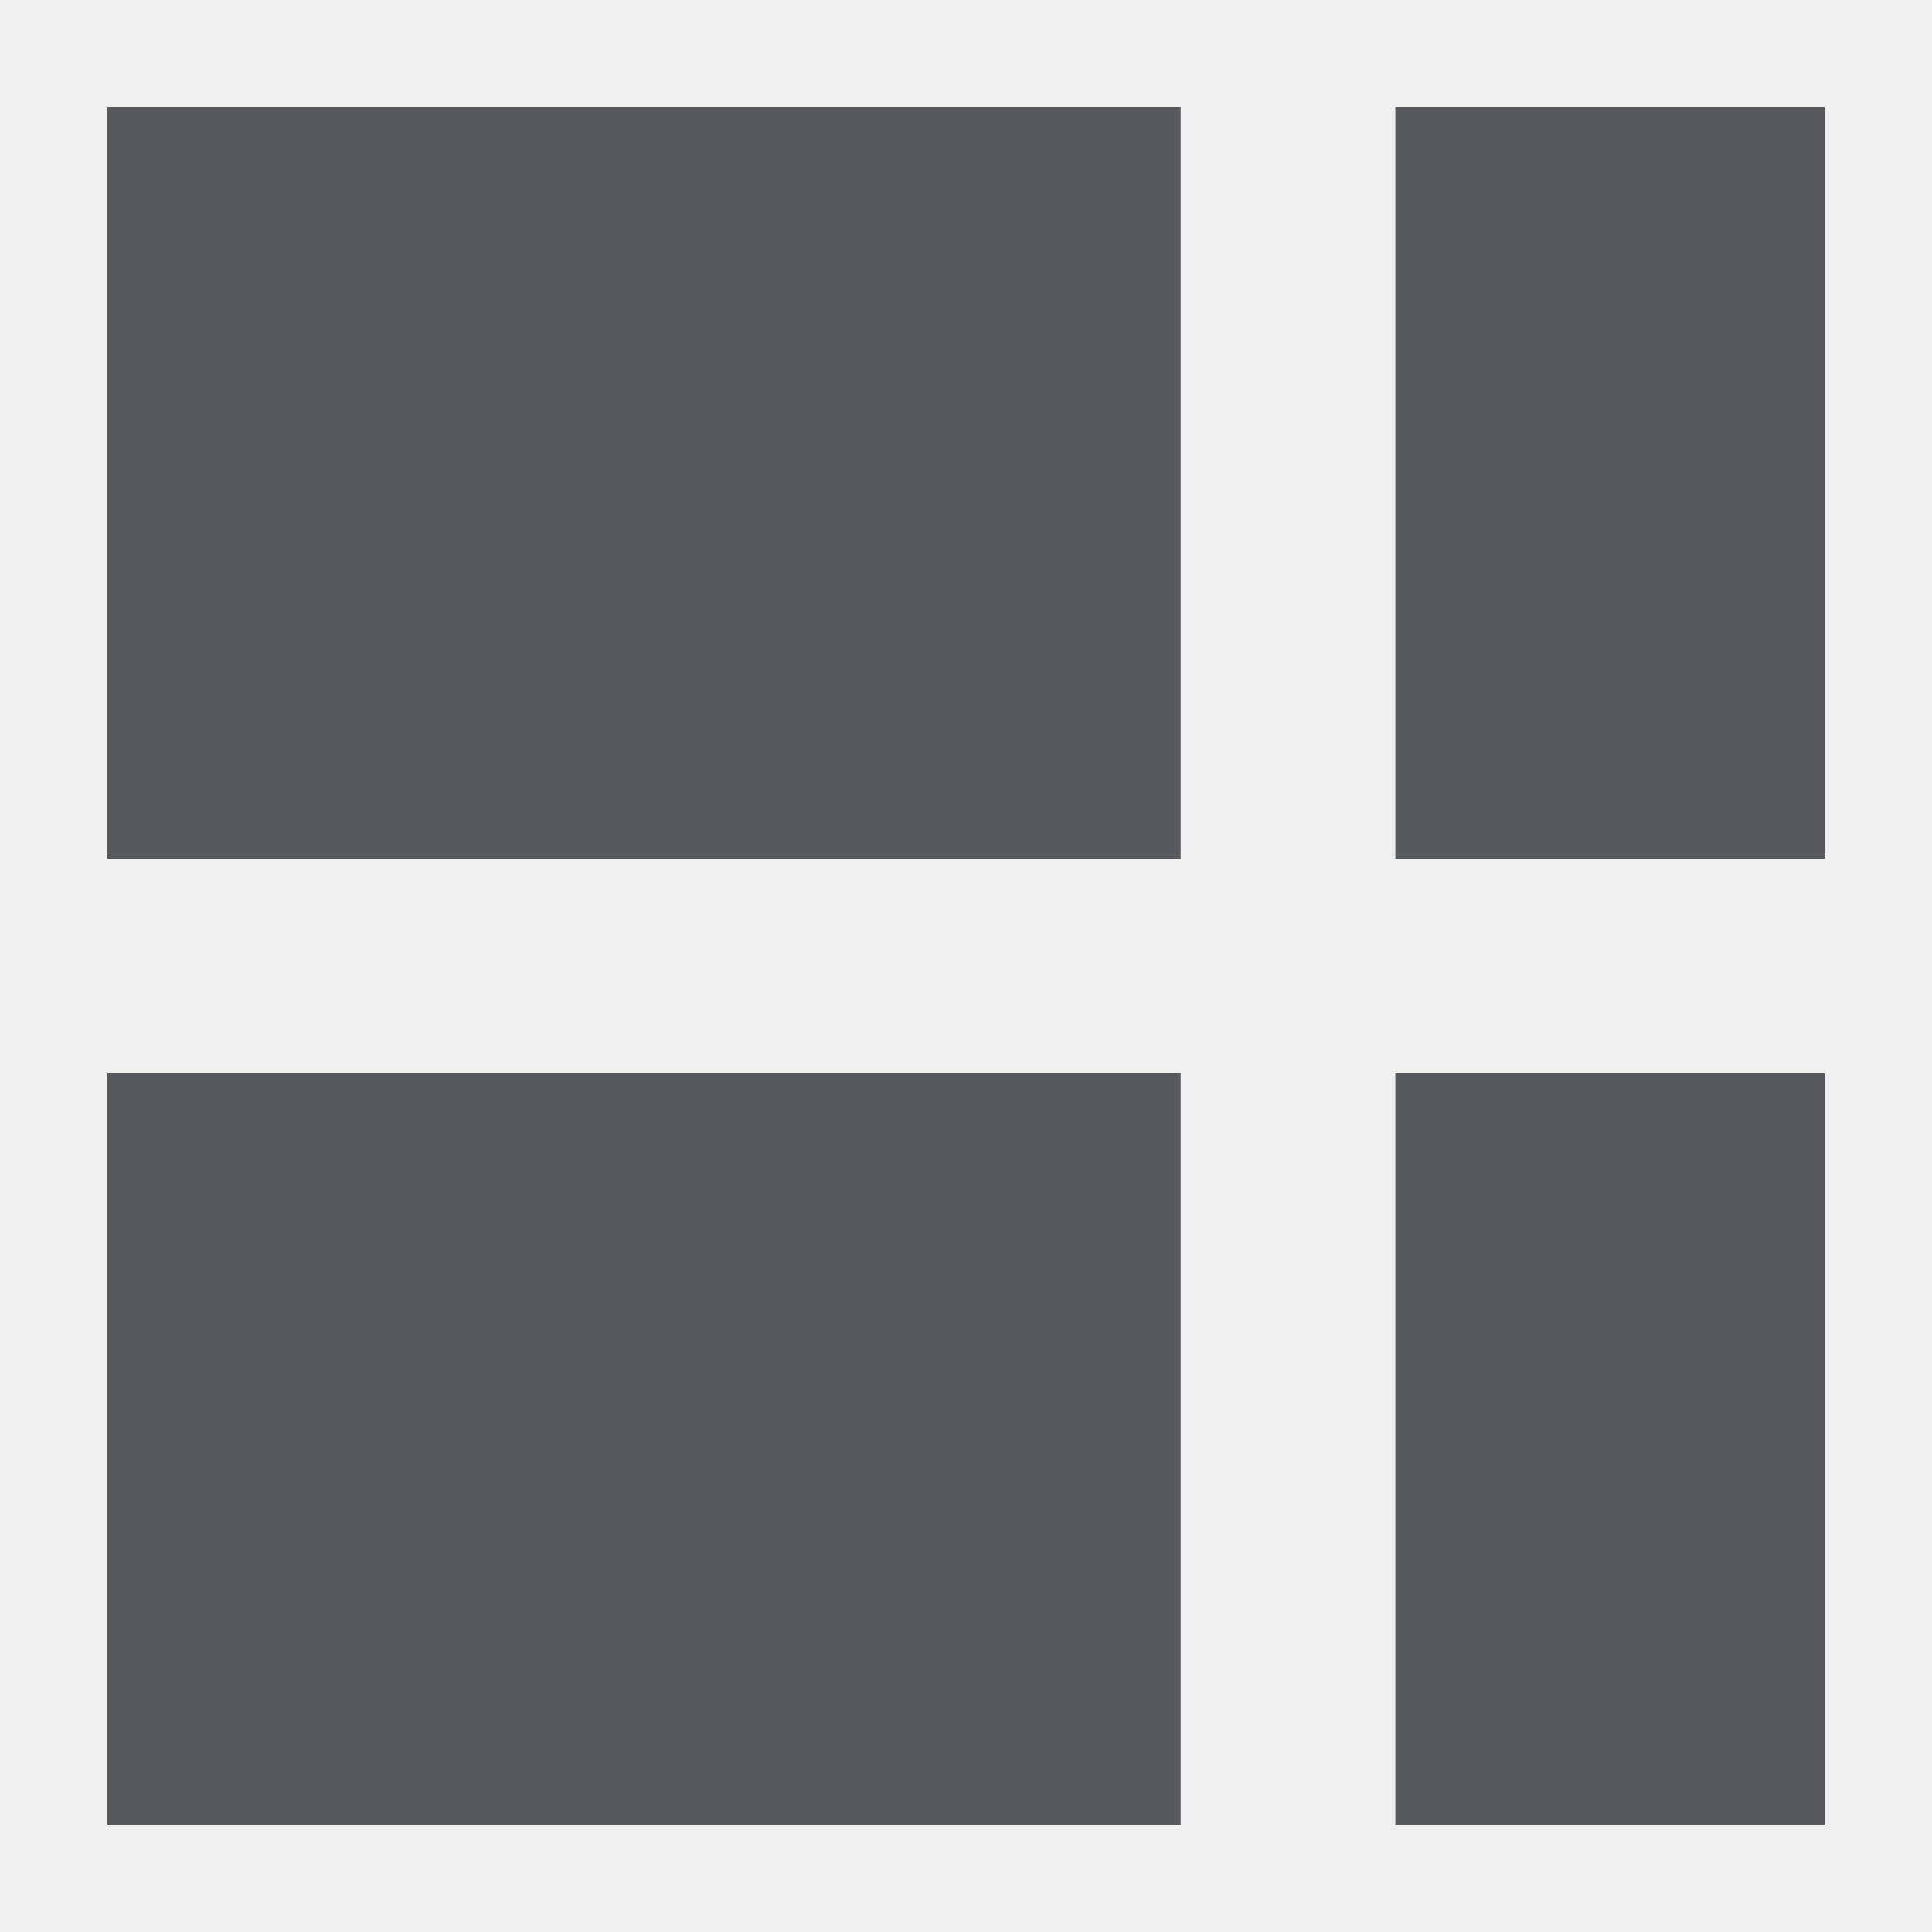
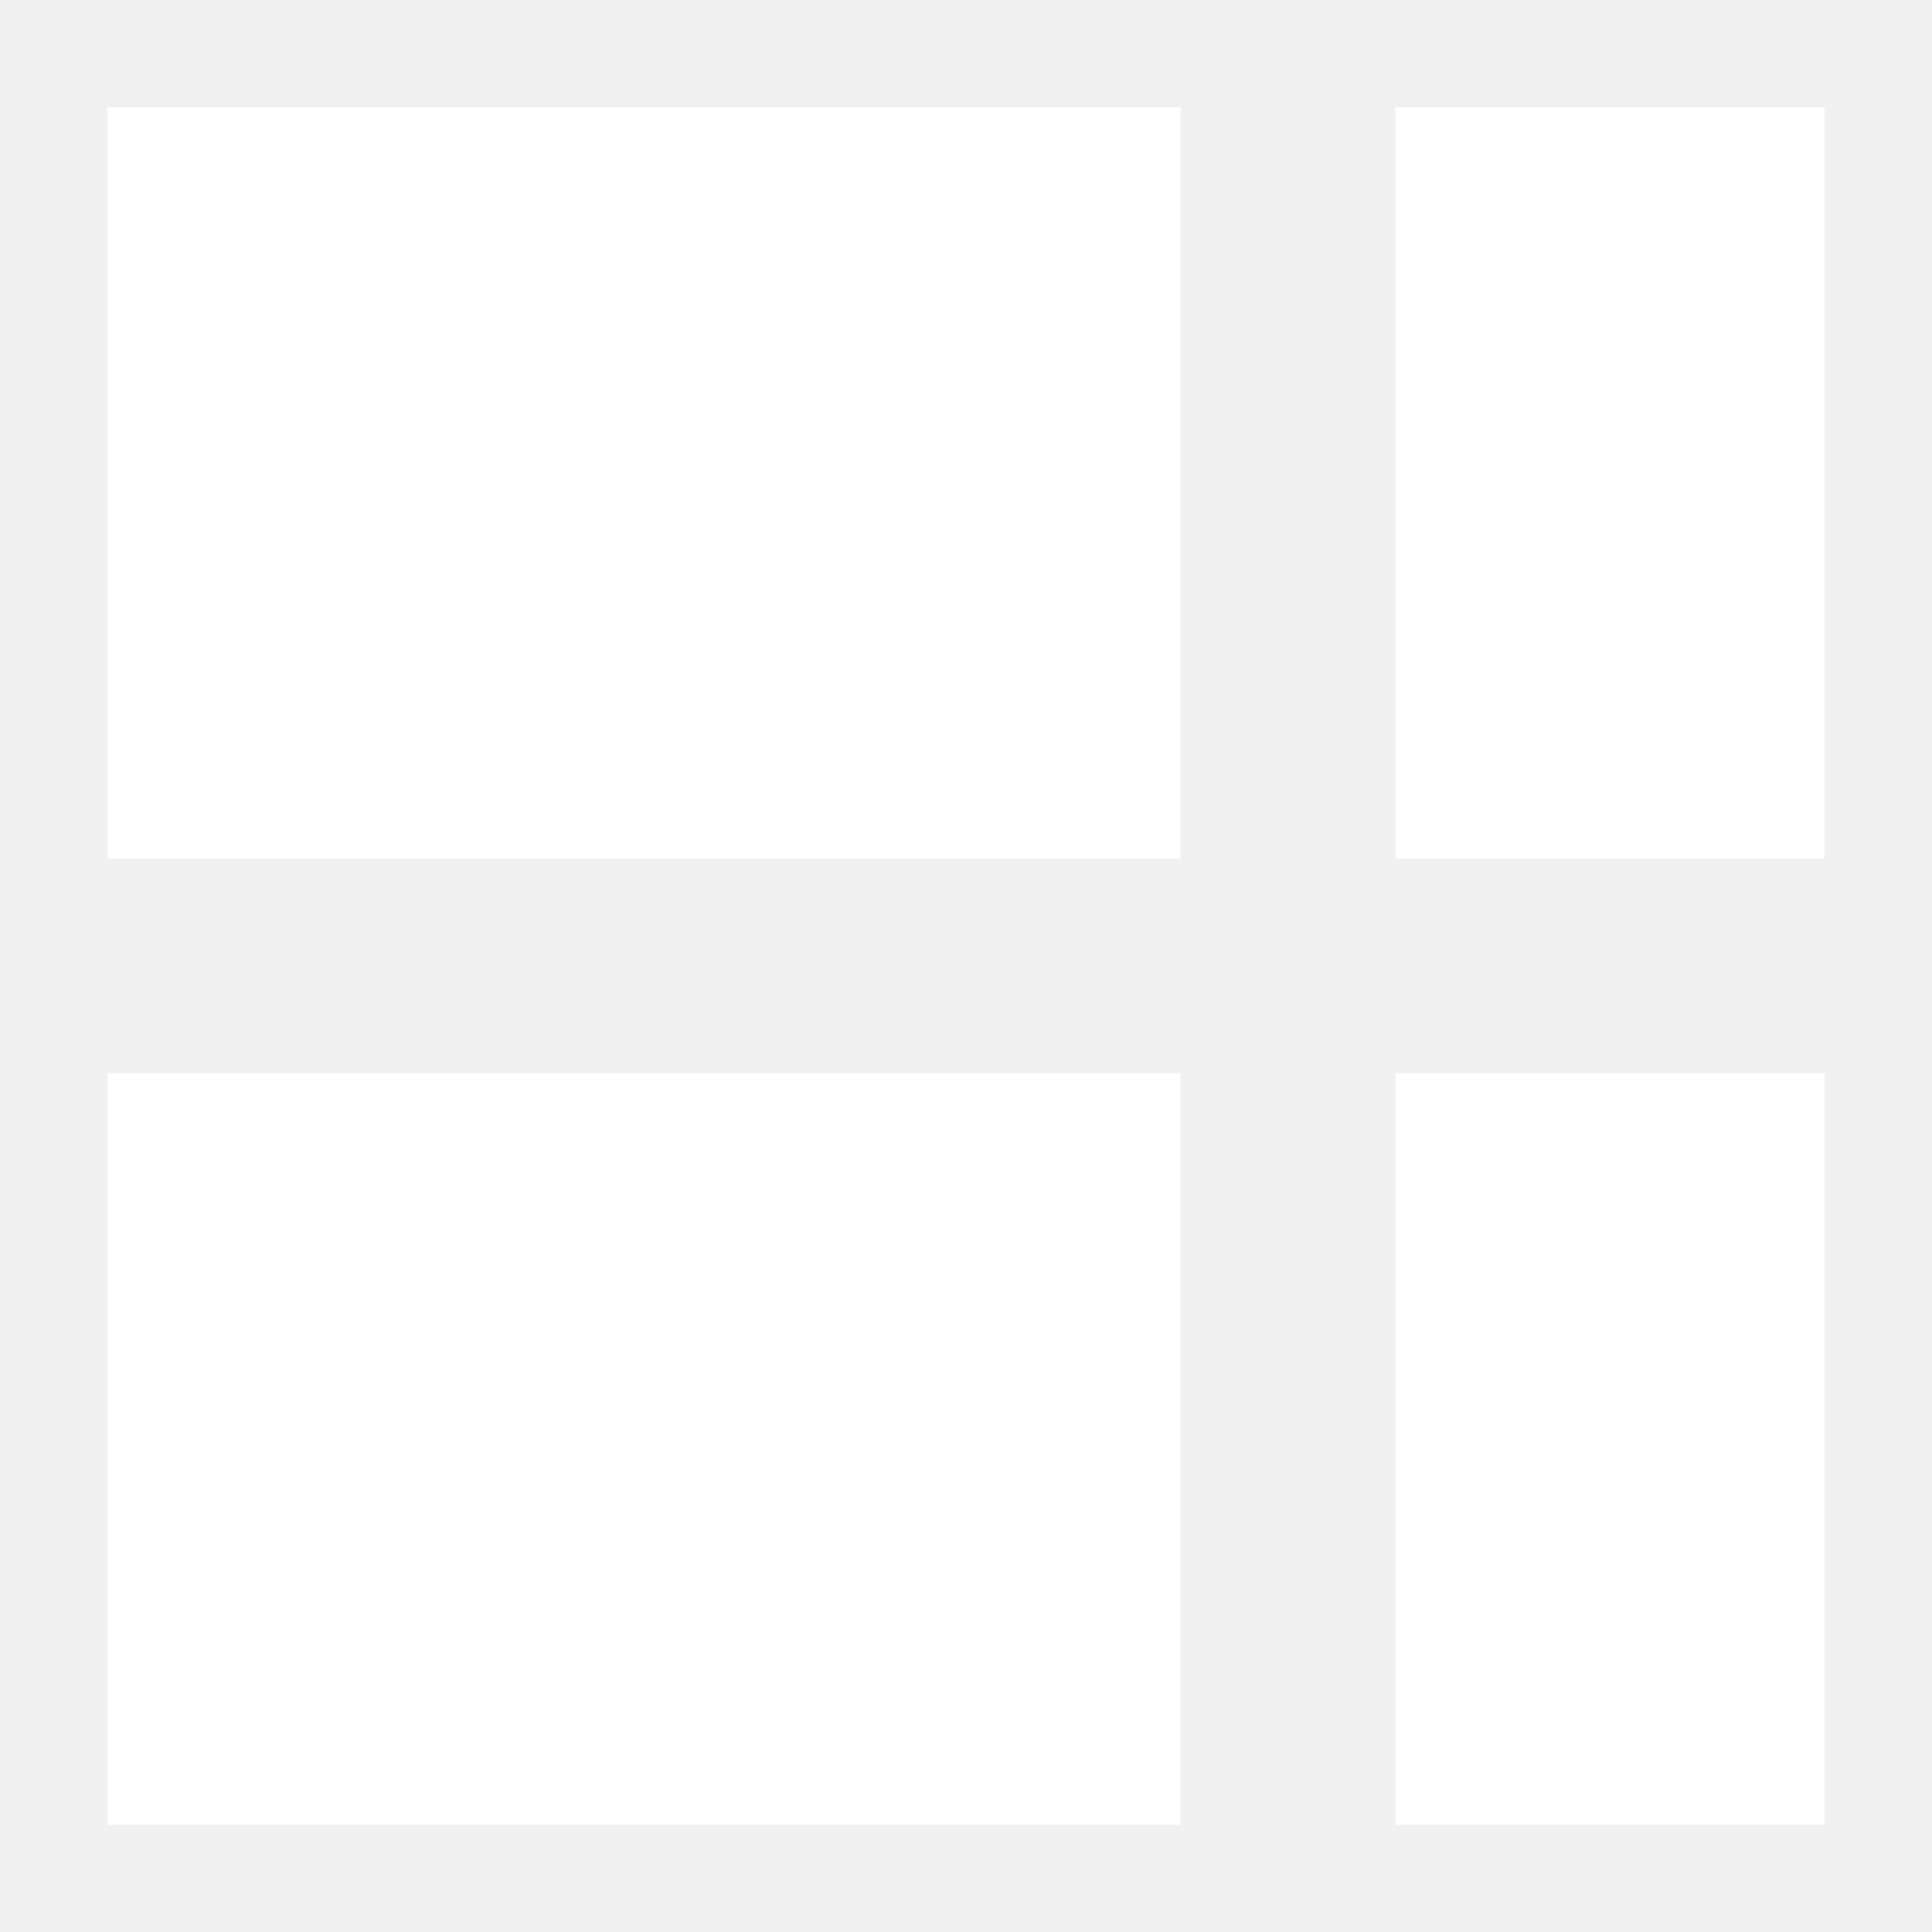
<svg xmlns="http://www.w3.org/2000/svg" width="18px" height="18px" viewBox="0 0 18 18" version="1.1">
-   <g id="icon_6" stroke="none" stroke-width="1" fill="none" fill-rule="evenodd">
-     <g id="编组" fill="#56585C" transform="translate(9, 9) rotate(-90) translate(-9, -9) translate(1, 1)">
+   <g id="icon_10" stroke="none" stroke-width="1" fill="none" fill-rule="evenodd">
+     <g id="编组" fill="#FFFFFF" transform="translate(9, 9) rotate(-90) translate(-9, -9) translate(1, 1)">
      <rect id="矩形备份-15" x="9" y="0" width="7" height="10" />
      <rect id="矩形备份-16" x="0" y="0" width="7" height="10" />
      <rect id="矩形备份-3" x="9" y="12" width="7" height="4" />
      <rect id="矩形备份-4" x="0" y="12" width="7" height="4" />
    </g>
  </g>
</svg>
